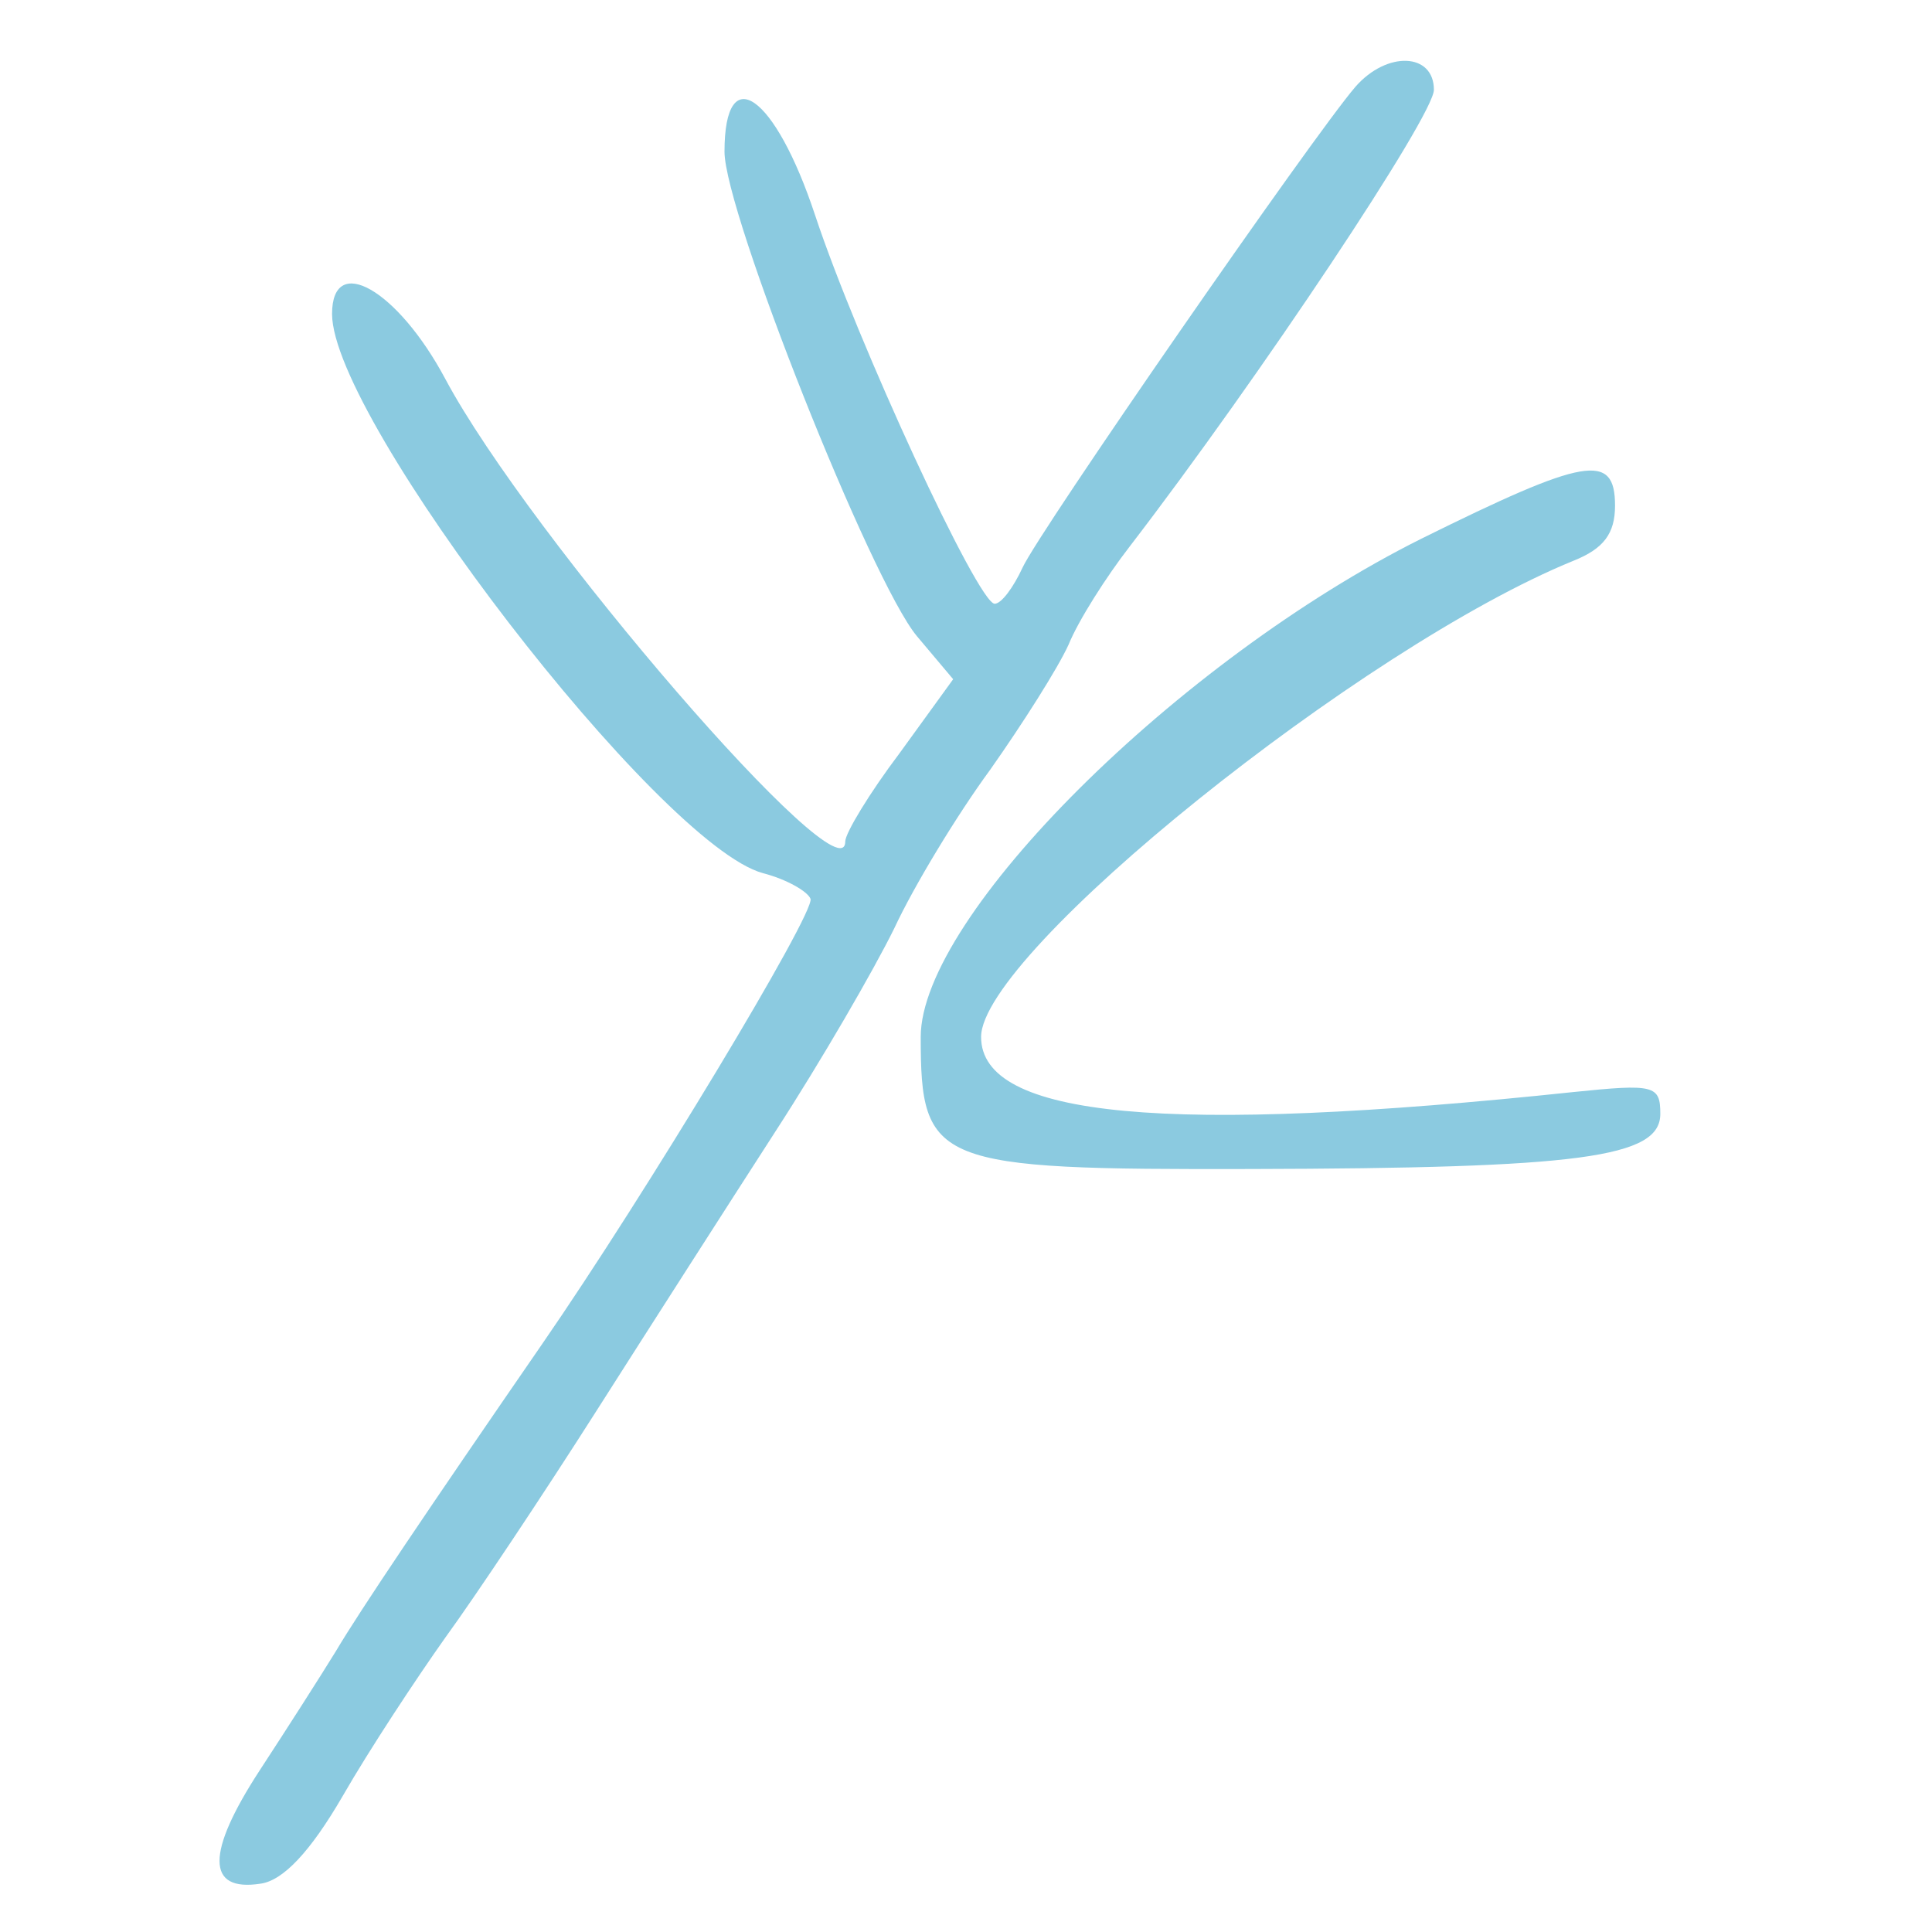
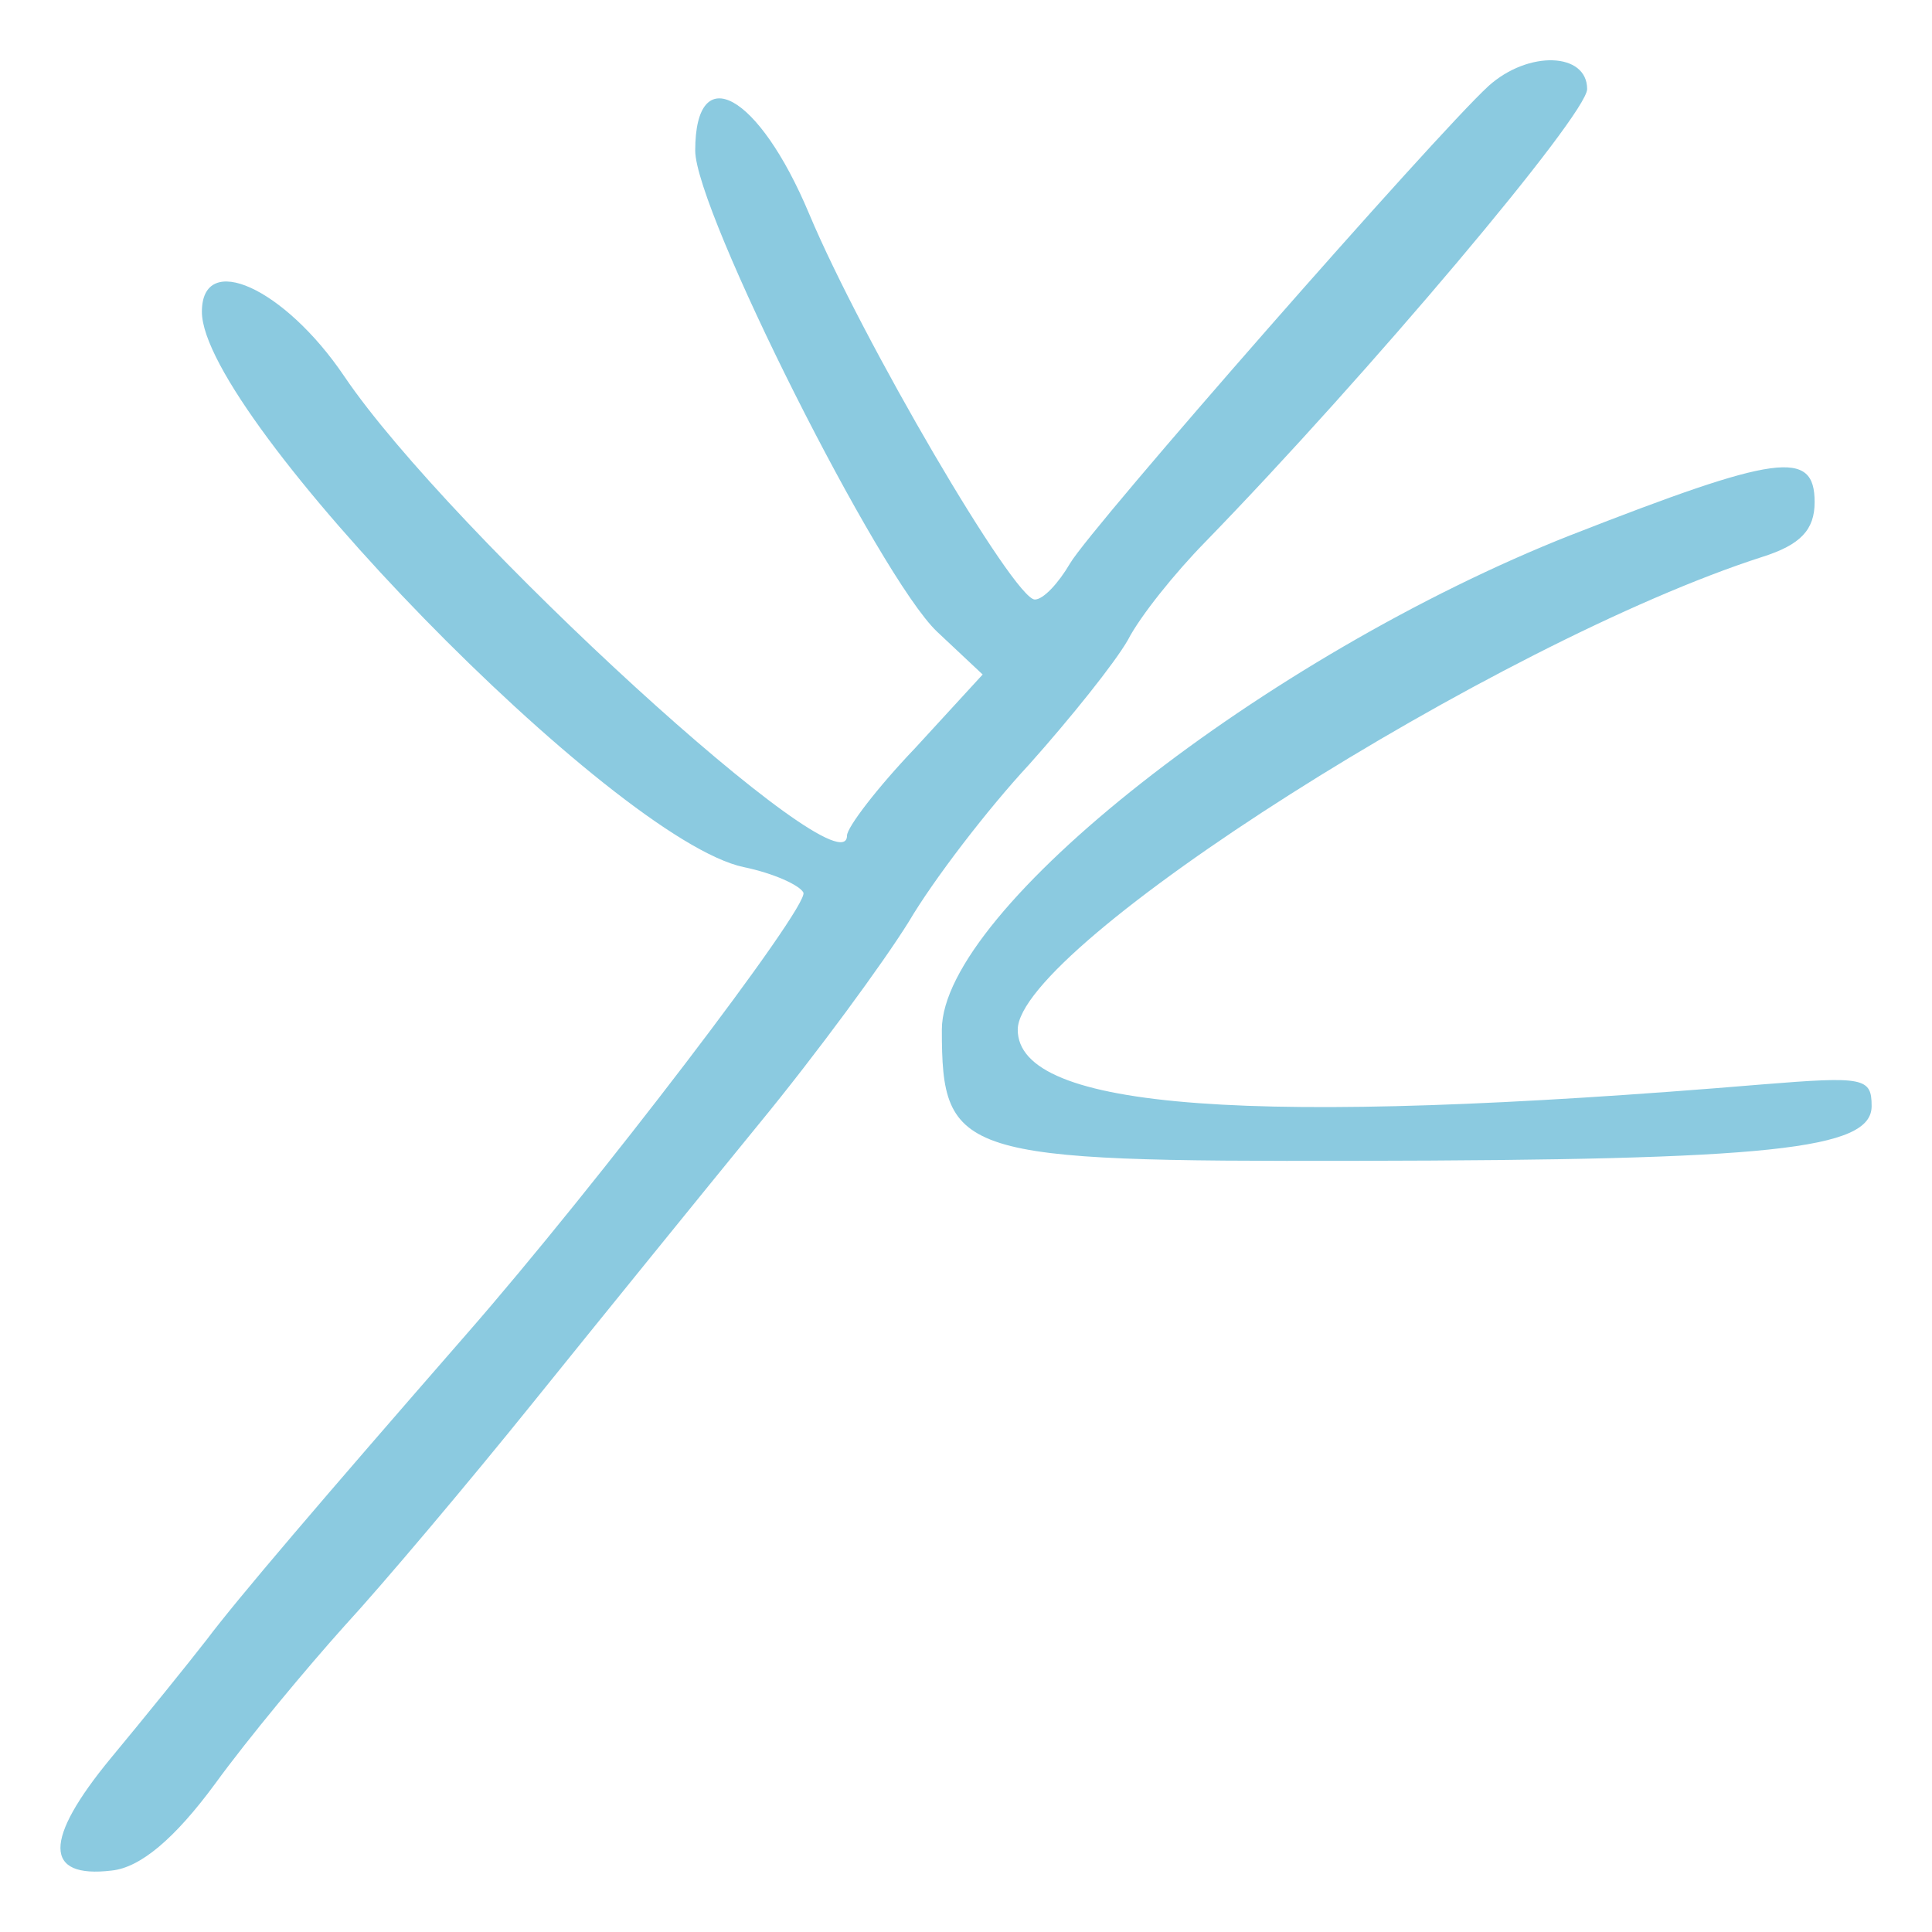
- <svg xmlns="http://www.w3.org/2000/svg" width="128pt" height="128pt" version="2.0" viewBox="0 0 128 128">
-   <path fill="#8BCAE0" d="M89.8 5.75C87 9 68.85 35.2 67.75 37.6c-.6 1.3-1.4 2.4-1.85 2.4-1.1 0-9.1-17.3-11.9-25.75-2.65-8-6-10.35-6-4.2 0 4 9.7 28.45 12.75 32.1l2.4 2.85-3.55 4.9c-2 2.65-3.6 5.3-3.6 5.85 0 4-20.95-20.25-26.5-30.65-3.15-5.9-7.5-8.4-7.5-4.3 0 7 21.7 35.2 28.55 37.05 1.55.4 2.95 1.2 3.15 1.7.3.95-10.95 19.6-17.75 29.45-7.65 11.1-12.1 17.7-13.7 20.4-.95 1.55-3.25 5.15-5.05 7.9-3.55 5.45-3.55 8.05.05 7.5 1.5-.2 3.3-2.1 5.45-5.8 1.75-3.05 4.85-7.75 6.8-10.5 2-2.75 6.5-9.5 10-15S48.35 79.65 51.35 75c3.05-4.7 6.55-10.75 7.9-13.5 1.3-2.8 4.15-7.5 6.35-10.5 2.15-3.05 4.5-6.75 5.2-8.3.65-1.6 2.5-4.5 4.05-6.5C83.45 25 95 7.65 95 5.95c0-2.45-3.1-2.6-5.2-.2zM94.15 35.7C78.05 43.75 61 60.7 61 68.7c0 8.45.9 8.8 21.85 8.75 21.8-.05 27.15-.75 27.15-3.65 0-1.9-.4-2-5.75-1.45C77.3 75.2 65 74.05 65 68.7c0-5.55 25.25-25.85 39.25-31.55 2-.8 2.75-1.8 2.75-3.65 0-3.55-1.95-3.2-12.85 2.2z" />
+ <svg width="32pt" height="32pt" version="2.0" viewBox="0 0 32 32" id="svg105">
+   <path fill="#8BCAE0" d="M 24.652,1.427 C 23.772,2.234 18.067,8.738 17.722,9.334 17.533,9.657 17.282,9.93 17.14,9.93 16.795,9.93 14.28,5.635 13.4,3.537 12.567,1.551 11.515,0.968 11.515,2.495 c 0,0.993 3.049,7.063 4.007,7.969 l 0.754,0.708 -1.116,1.216 c -0.629,0.658 -1.131,1.316 -1.131,1.452 0,0.993 -6.584,-5.027 -8.328,-7.609 -0.99,-1.465 -2.357,-2.085 -2.357,-1.067 0,1.738 6.82,8.739 8.973,9.198 0.487,0.099 0.927,0.298 0.99,0.422 0.094,0.236 -3.441,4.866 -5.578,7.311 -2.404,2.756 -3.803,4.394 -4.306,5.064 -0.299,0.385 -1.021,1.279 -1.587,1.961 -1.116,1.353 -1.116,1.998 0.016,1.862 0.471,-0.05 1.037,-0.521 1.713,-1.44 0.55,-0.757 1.524,-1.924 2.137,-2.607 0.629,-0.683 2.043,-2.358 3.143,-3.724 1.1,-1.365 2.781,-3.438 3.724,-4.593 0.959,-1.167 2.059,-2.669 2.483,-3.351 0.409,-0.695 1.304,-1.862 1.996,-2.607 0.676,-0.757 1.414,-1.676 1.634,-2.061 0.204,-0.397 0.786,-1.117 1.273,-1.614 2.703,-2.78 6.333,-7.088 6.333,-7.51 0,-0.608 -0.974,-0.645 -1.634,-0.05 z m 1.367,7.435 C 20.959,10.861 15.6,15.069 15.6,17.055 c 0,2.098 0.283,2.185 6.867,2.172 C 29.319,19.215 31,19.041 31,18.321 31,17.849 30.874,17.825 29.193,17.961 20.723,18.669 16.857,18.383 16.857,17.055 c 0,-1.378 7.936,-6.417 12.335,-7.832 0.629,-0.199 0.864,-0.447 0.864,-0.906 0,-0.881 -0.613,-0.794 -4.038,0.546 z" id="path103" style="stroke-width:0.279" />
</svg>
